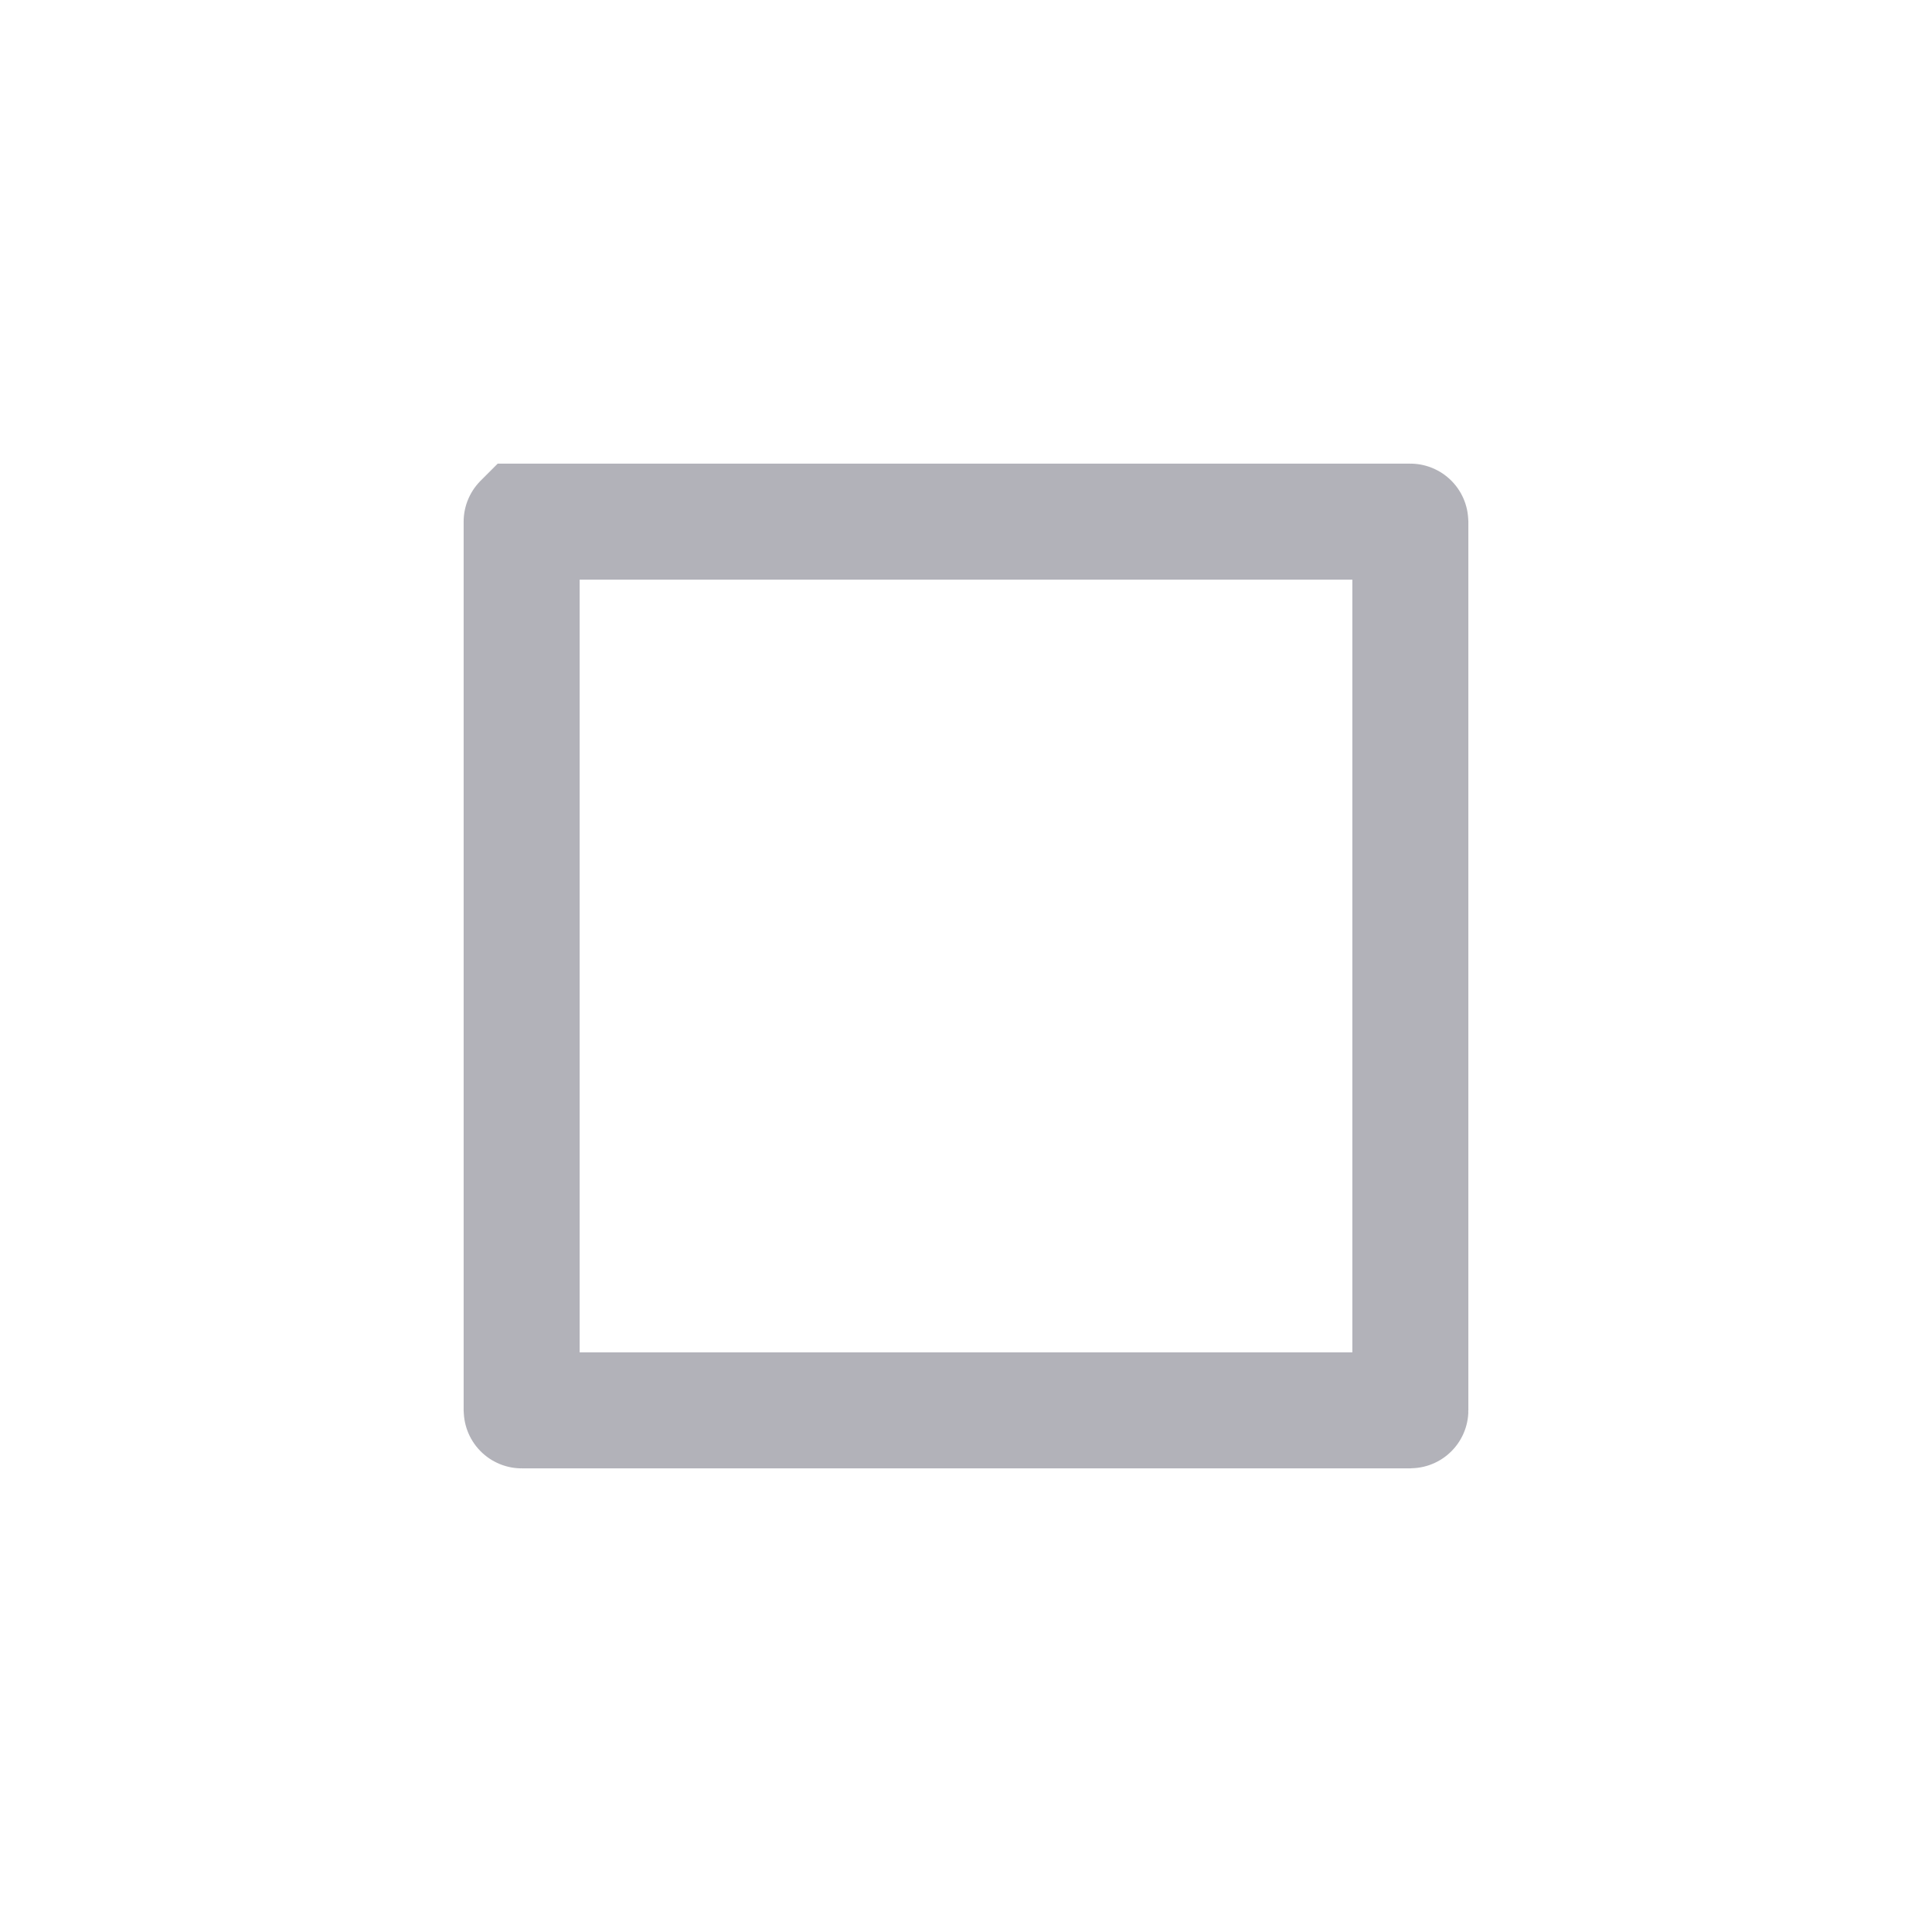
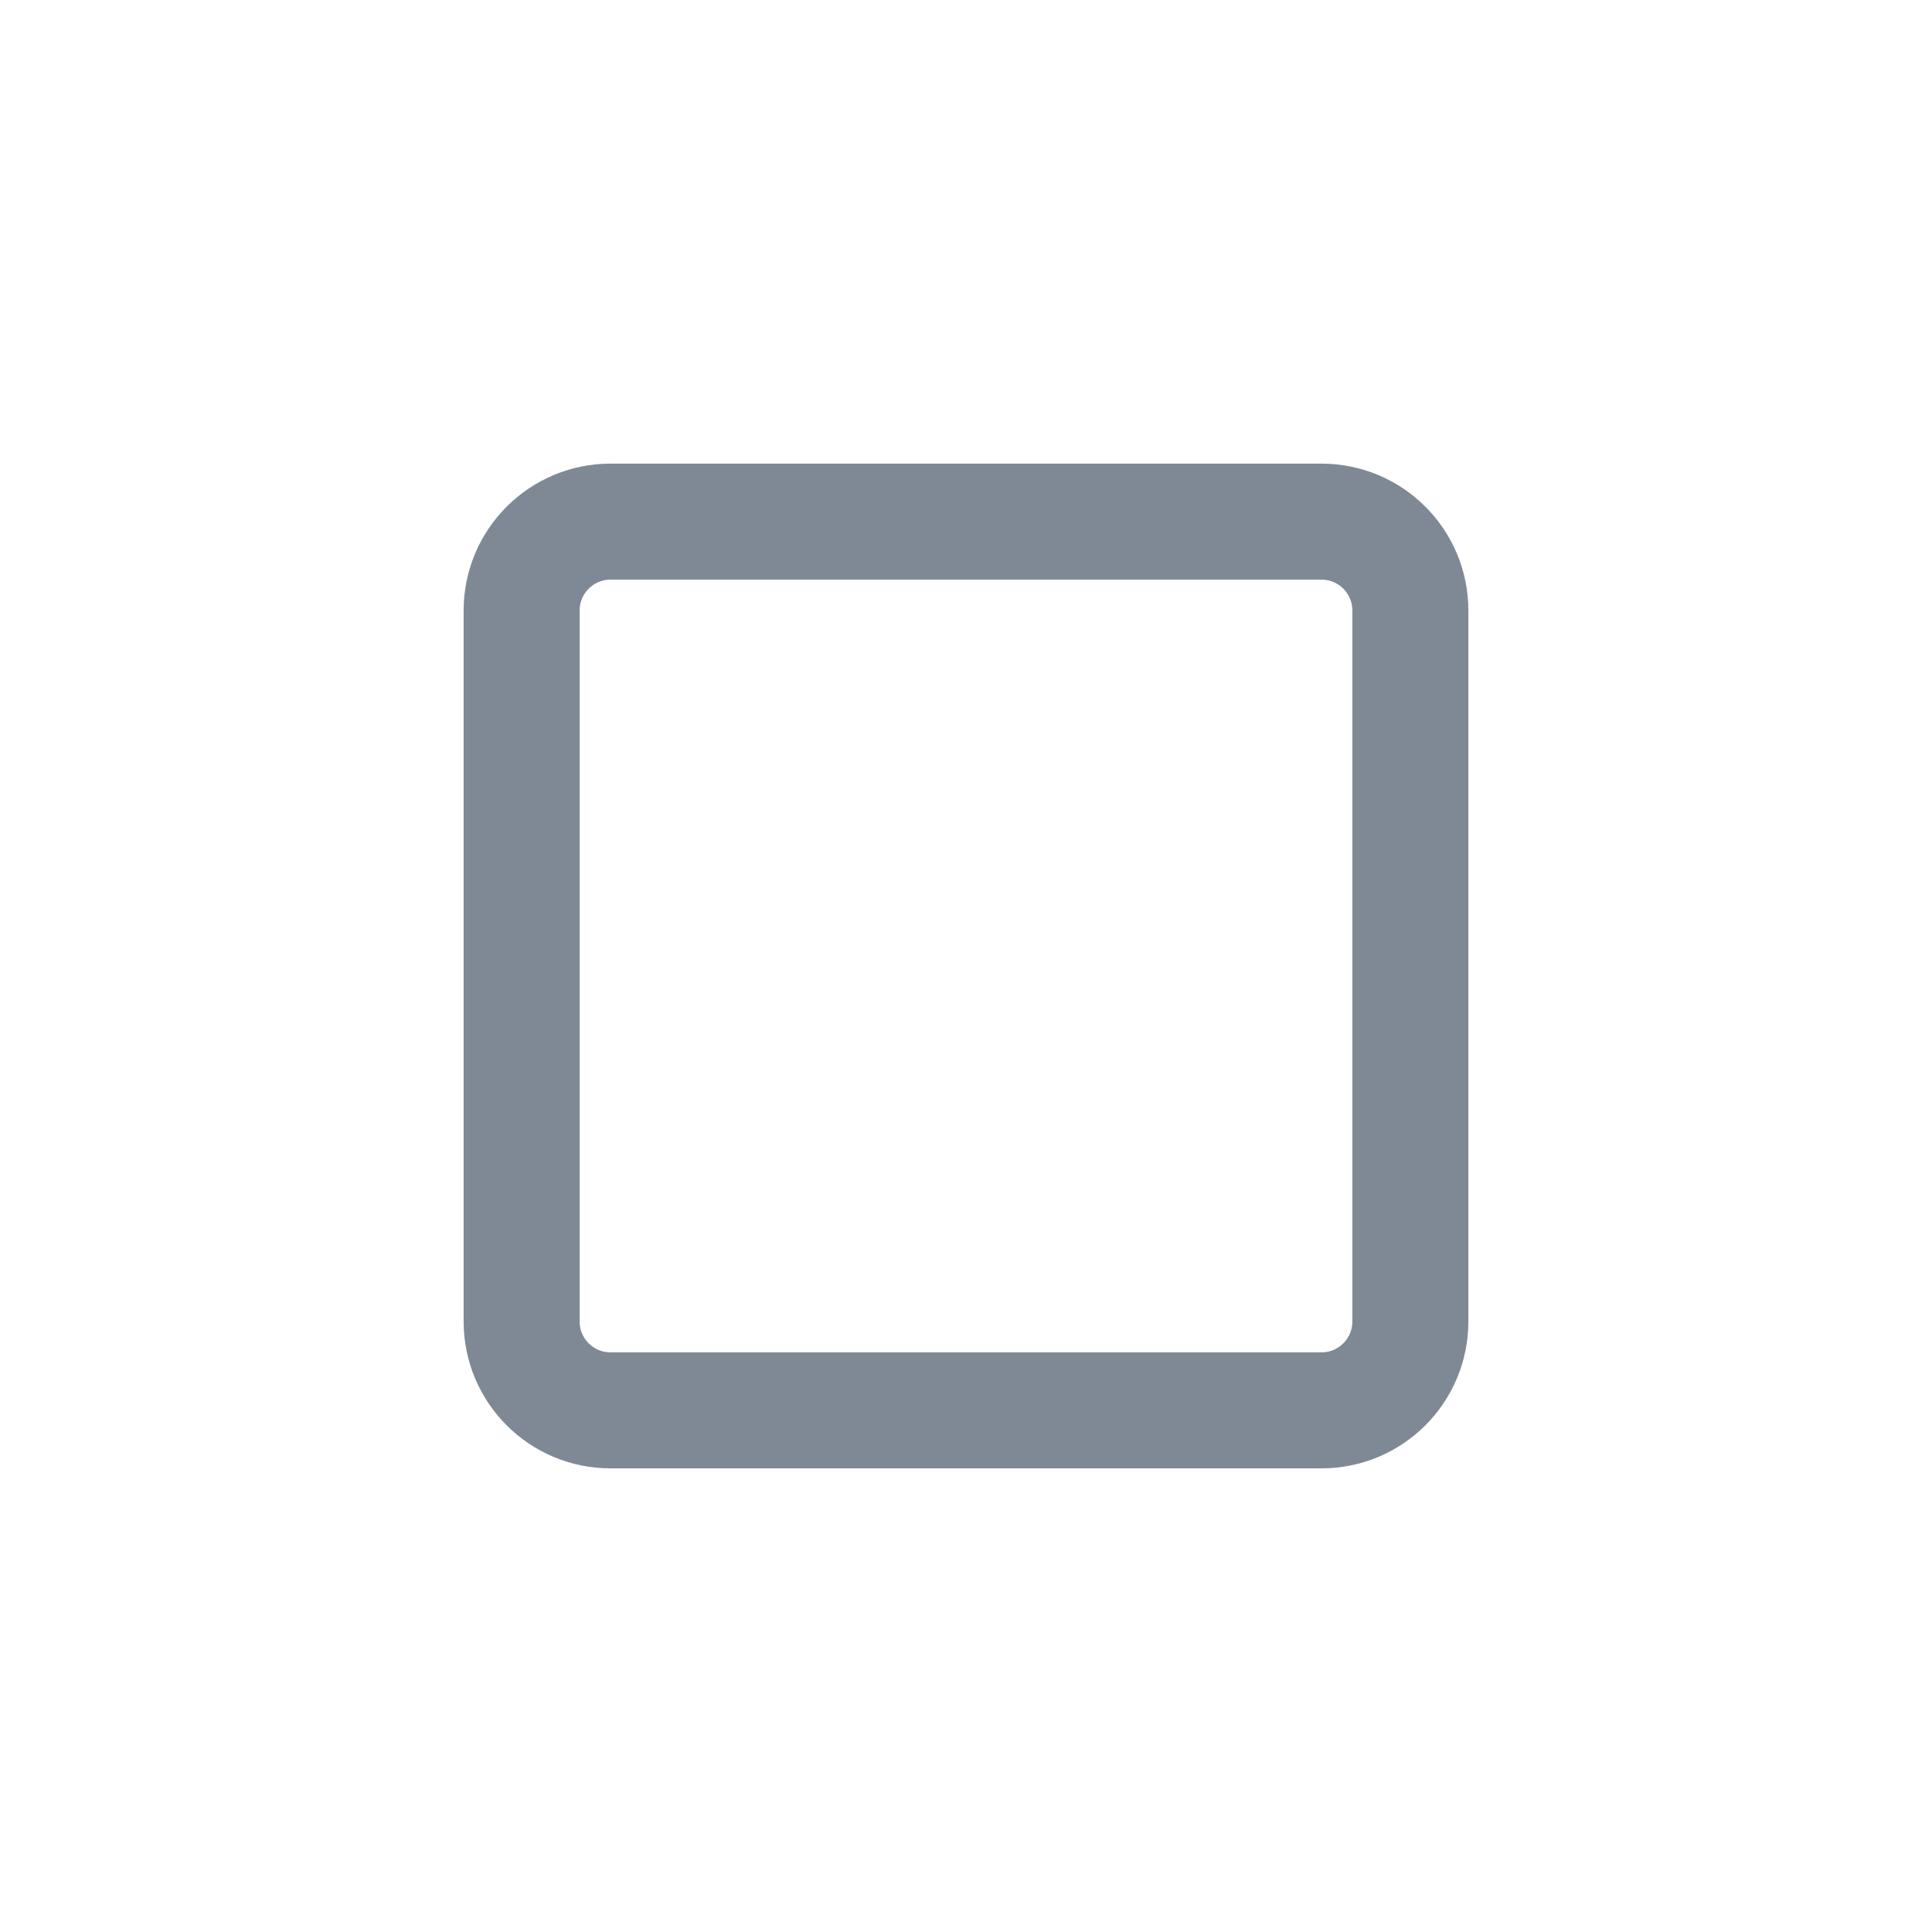
<svg xmlns="http://www.w3.org/2000/svg" viewBox="0 0 50 50" version="1.2" baseProfile="tiny">
  <defs>
</defs>
  <g fill="none" stroke="black" stroke-width="1" fill-rule="evenodd" stroke-linecap="square" stroke-linejoin="bevel">
-     <g fill="none" stroke="#aaaab2" stroke-opacity="1" stroke-width="1.001" stroke-linecap="square" stroke-linejoin="bevel" transform="matrix(2.5,0,0,2.5,2.5,2.5)" font-family="Noto Sans" font-size="10" font-weight="400" font-style="normal">
+     <g fill="none" stroke="#707d8a" stroke-opacity="1" stroke-width="1.001" stroke-linecap="square" stroke-linejoin="bevel" transform="matrix(2.5,0,0,2.5,2.5,2.5)" font-family="Noto Sans" font-size="10" font-weight="400" font-style="normal">
</g>
-     <g fill="none" stroke="#aaaab2" stroke-opacity="0.9" stroke-width="1.201" stroke-linecap="round" stroke-linejoin="miter" stroke-miterlimit="2" transform="matrix(2.5,0,0,2.5,2.5,2.5)" font-family="Noto Sans" font-size="10" font-weight="400" font-style="normal">
-       <path vector-effect="none" fill-rule="evenodd" d="M4.4,4.401 C4.4,4.401 4.401,4.4 4.401,4.4 L13.599,4.4 C13.6,4.4 13.6,4.401 13.6,4.401 L13.6,13.599 C13.6,13.6 13.6,13.6 13.599,13.6 L4.401,13.6 C4.401,13.6 4.4,13.6 4.4,13.599 L4.4,4.401" />
+     <g fill="none" stroke="#707d8a" stroke-opacity="0.9" stroke-width="1.201" stroke-linecap="round" stroke-linejoin="miter" stroke-miterlimit="2" transform="matrix(2.5,0,0,2.5,2.5,2.5)" font-family="Noto Sans" font-size="10" font-weight="400" font-style="normal">
+       <path vector-effect="none" fill-rule="evenodd" d="M4.4,5.32 C4.4,4.812 4.812,4.4 5.32,4.4 L12.68,4.4 C13.188,4.4 13.6,4.812 13.6,5.32 L13.6,12.68 C13.6,13.188 13.188,13.6 12.68,13.6 L5.32,13.6 C4.812,13.6 4.4,13.188 4.4,12.68 L4.4,5.32" />
    </g>
-     <g fill="none" stroke="#aaaab2" stroke-opacity="1" stroke-width="1.001" stroke-linecap="square" stroke-linejoin="bevel" transform="matrix(2.5,0,0,2.5,2.5,2.5)" font-family="Noto Sans" font-size="10" font-weight="400" font-style="normal">
+     <g fill="none" stroke="#707d8a" stroke-opacity="1" stroke-width="1.001" stroke-linecap="square" stroke-linejoin="bevel" transform="matrix(2.5,0,0,2.5,2.5,2.5)" font-family="Noto Sans" font-size="10" font-weight="400" font-style="normal">
</g>
    <g fill="none" stroke="#000000" stroke-opacity="1" stroke-width="1" stroke-linecap="square" stroke-linejoin="bevel" transform="matrix(1,0,0,1,0,0)" font-family="Noto Sans" font-size="10" font-weight="400" font-style="normal">
</g>
  </g>
</svg>
